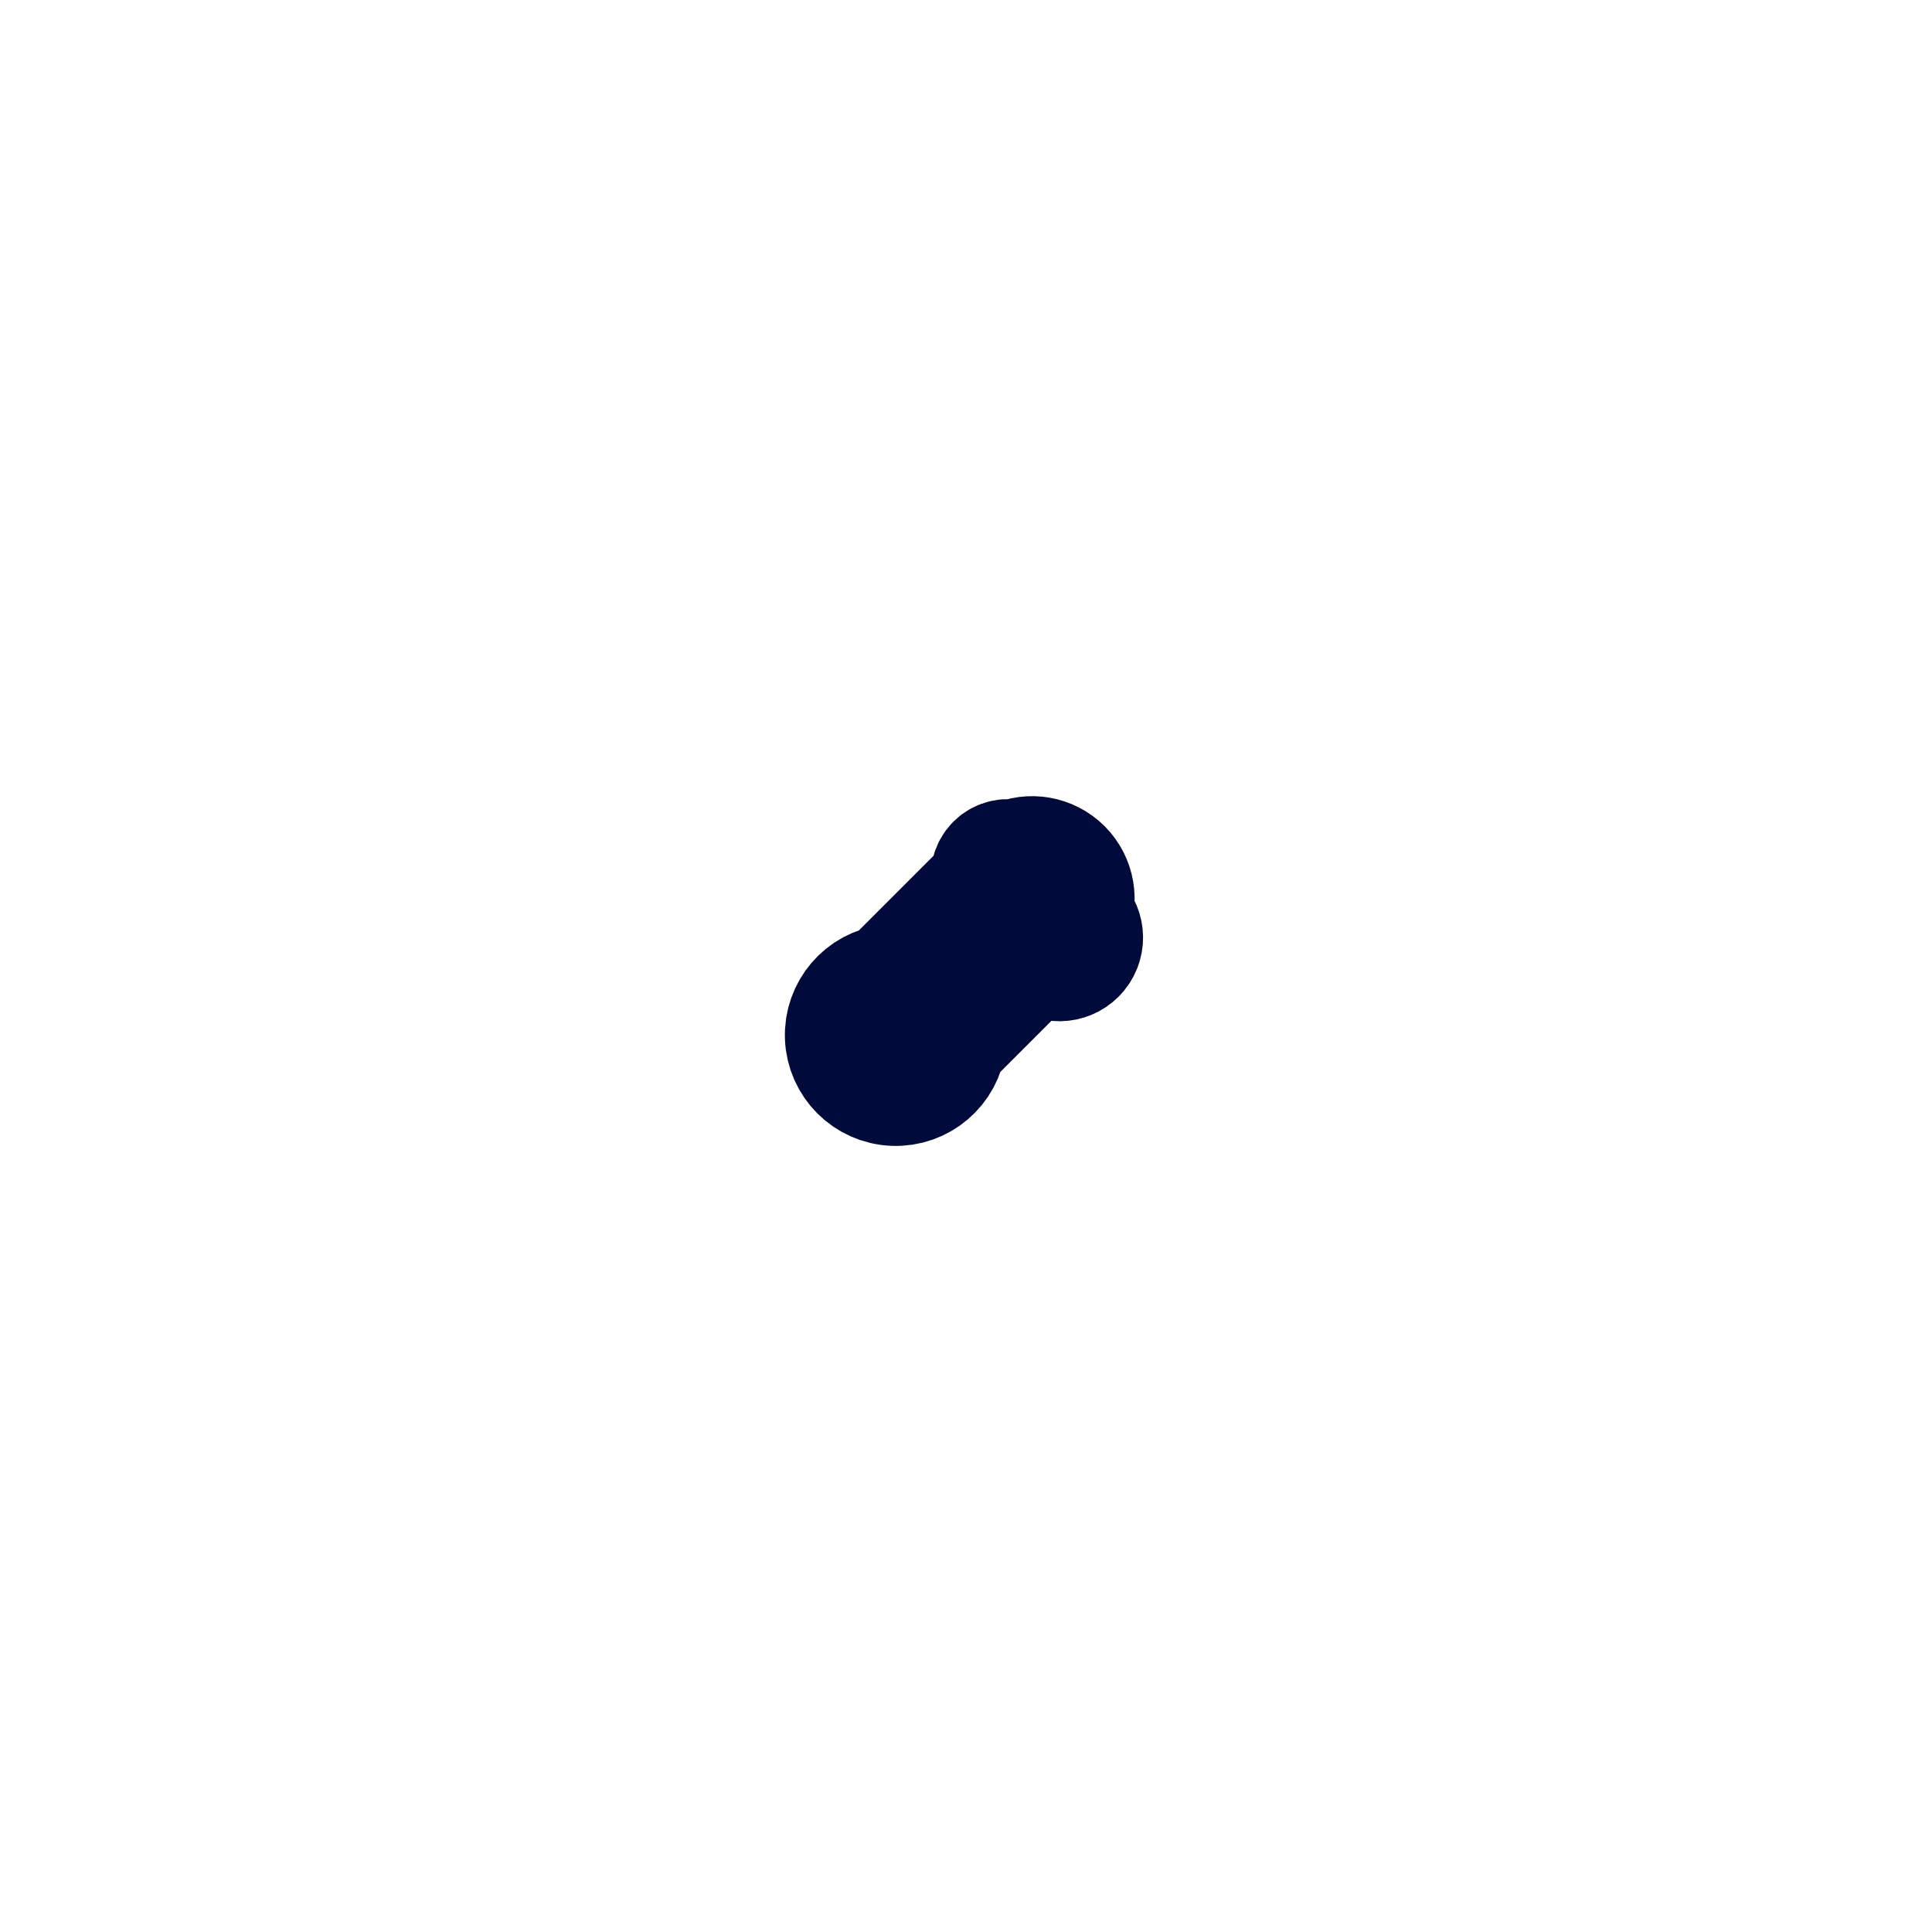
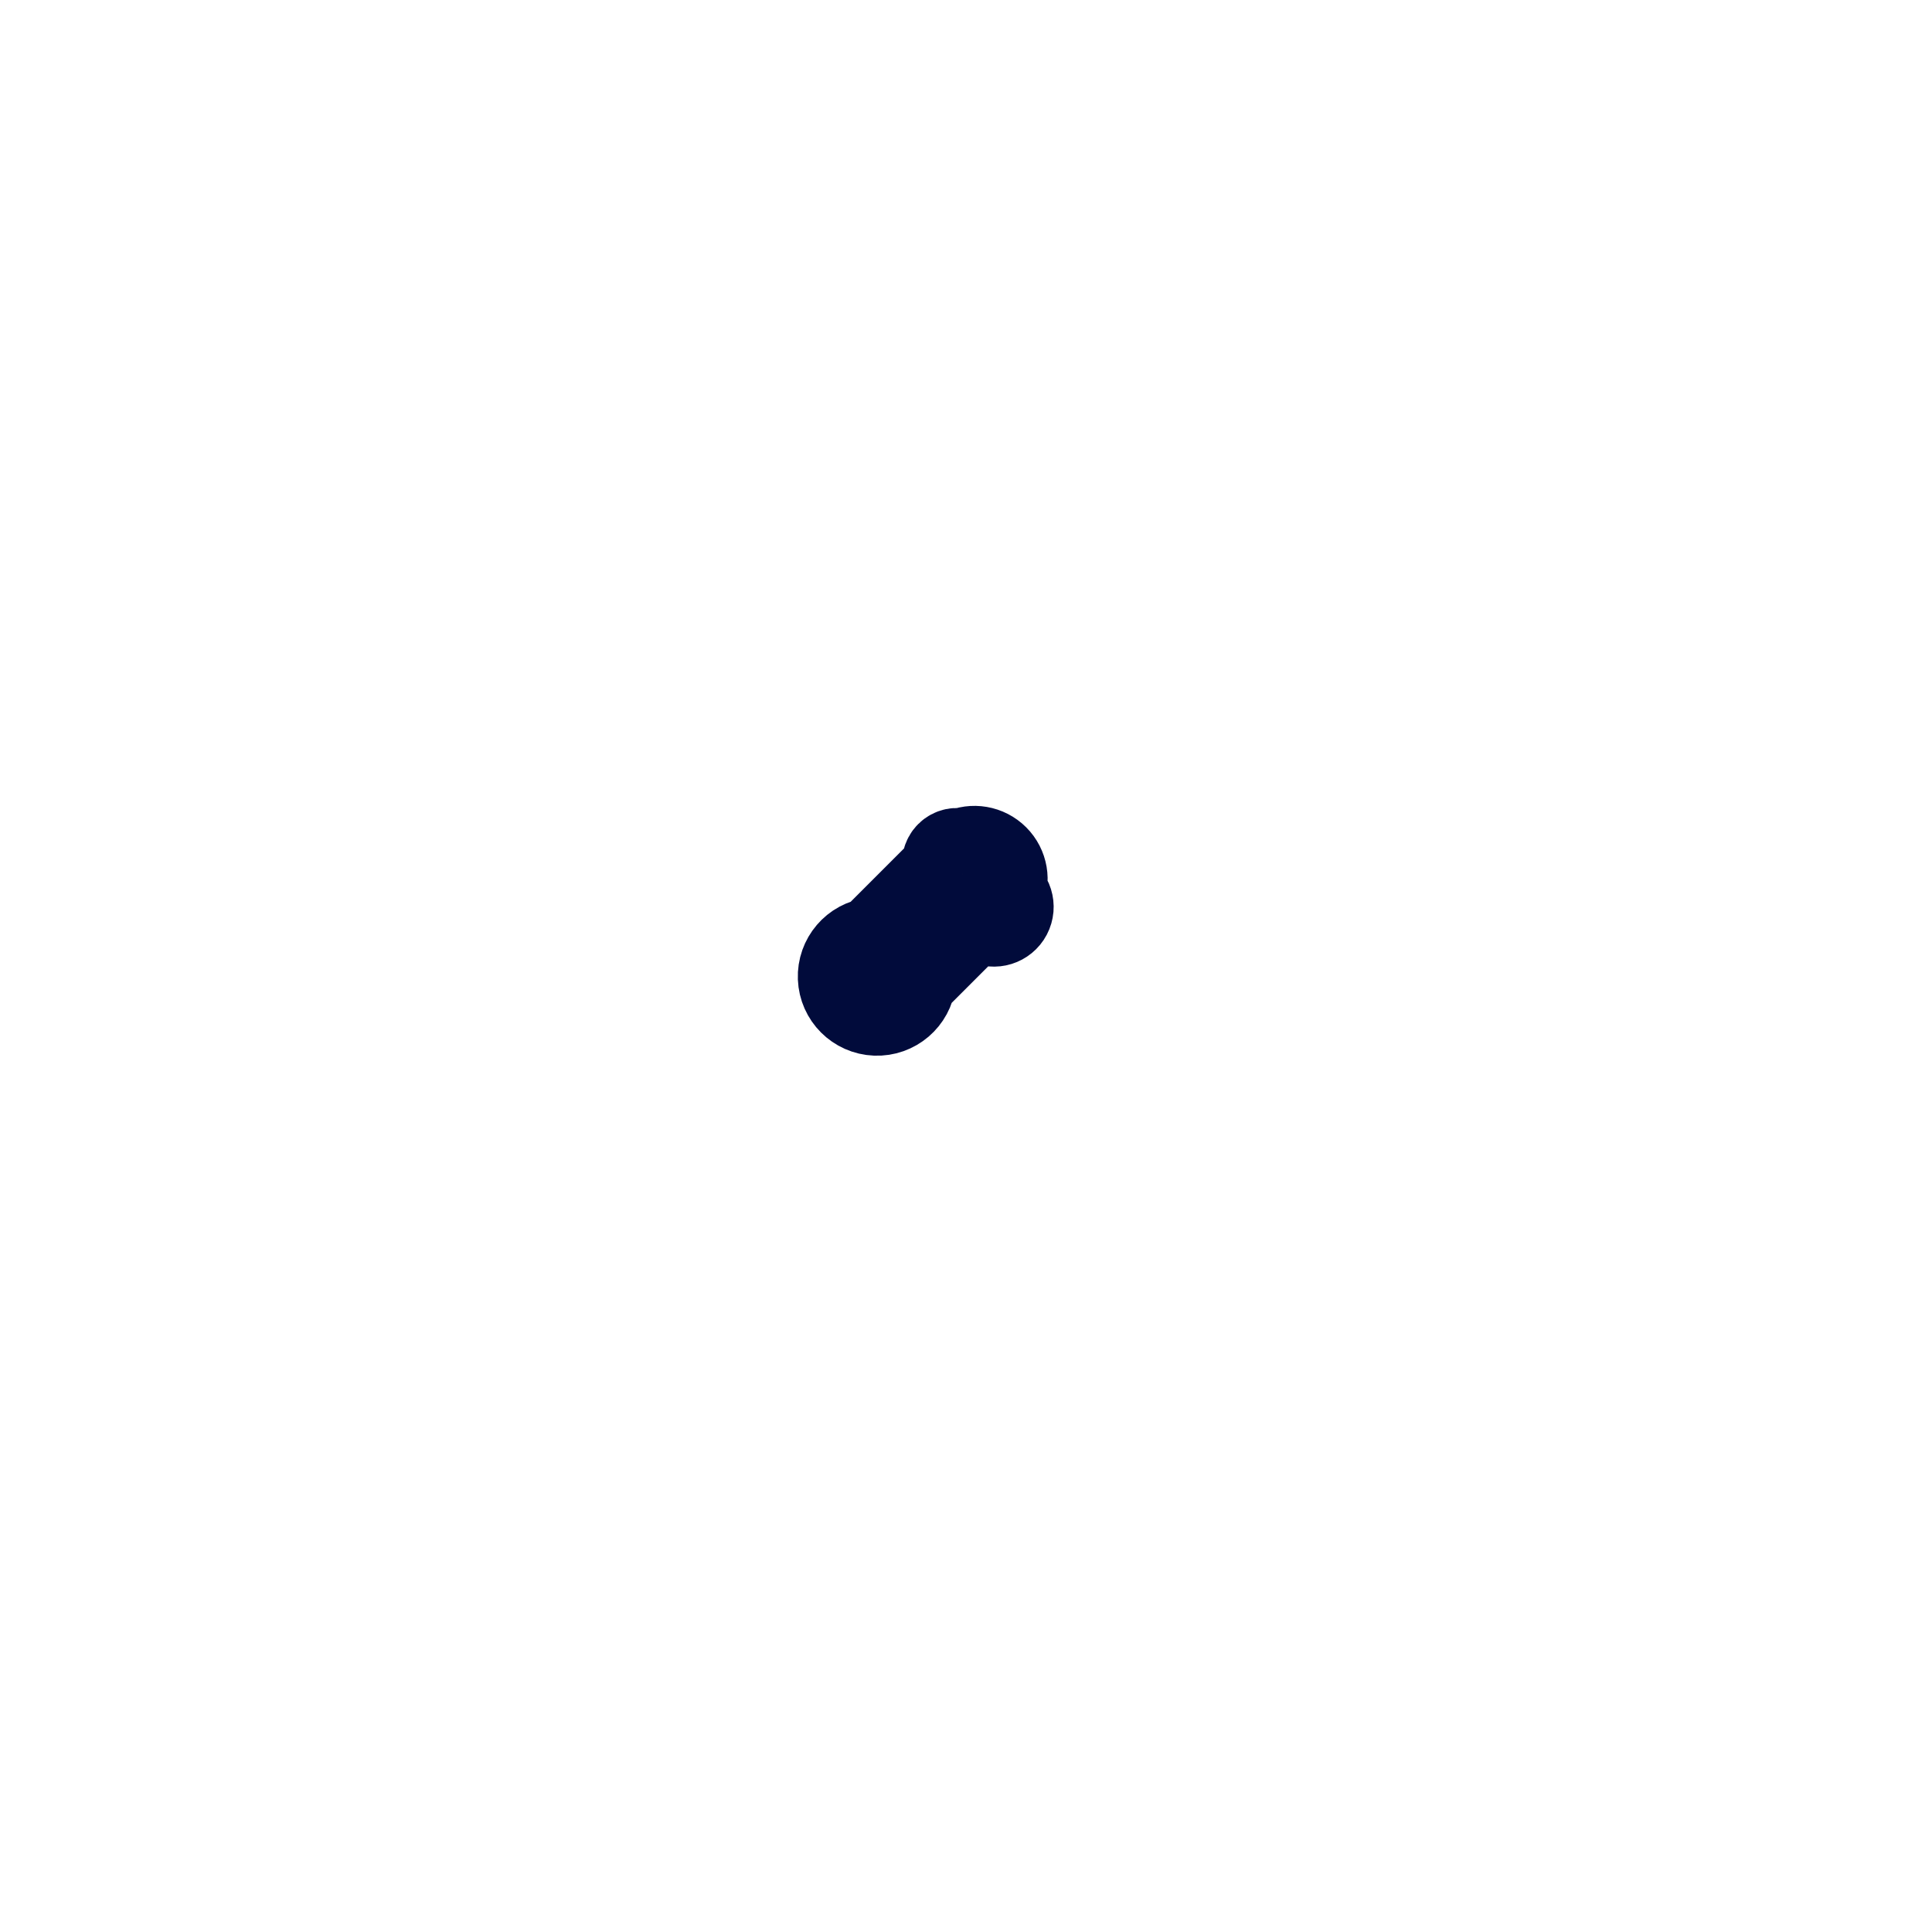
<svg xmlns="http://www.w3.org/2000/svg" viewBox="0 0 256 256">
-   <g transform="translate(110, 110) scale(0.14)">
+   <g transform="translate(110, 110) scale(0.10)">
    <path d="M227.3,82a40,40,0,0,0-53.3-53.3,16,16,0,0,0-20.7,20.7L144,58.7,56.5,146.2A48,48,0,1,0,109.8,199.5L197.3,112l9.3,9.3A16,16,0,0,0,227.3,82ZM76,196a16,16,0,1,1,16-16A16,16,0,0,1,76,196Z" fill="#F2B600" stroke="#010B3B" stroke-width="114" stroke-linejoin="round" />
  </g>
</svg>
